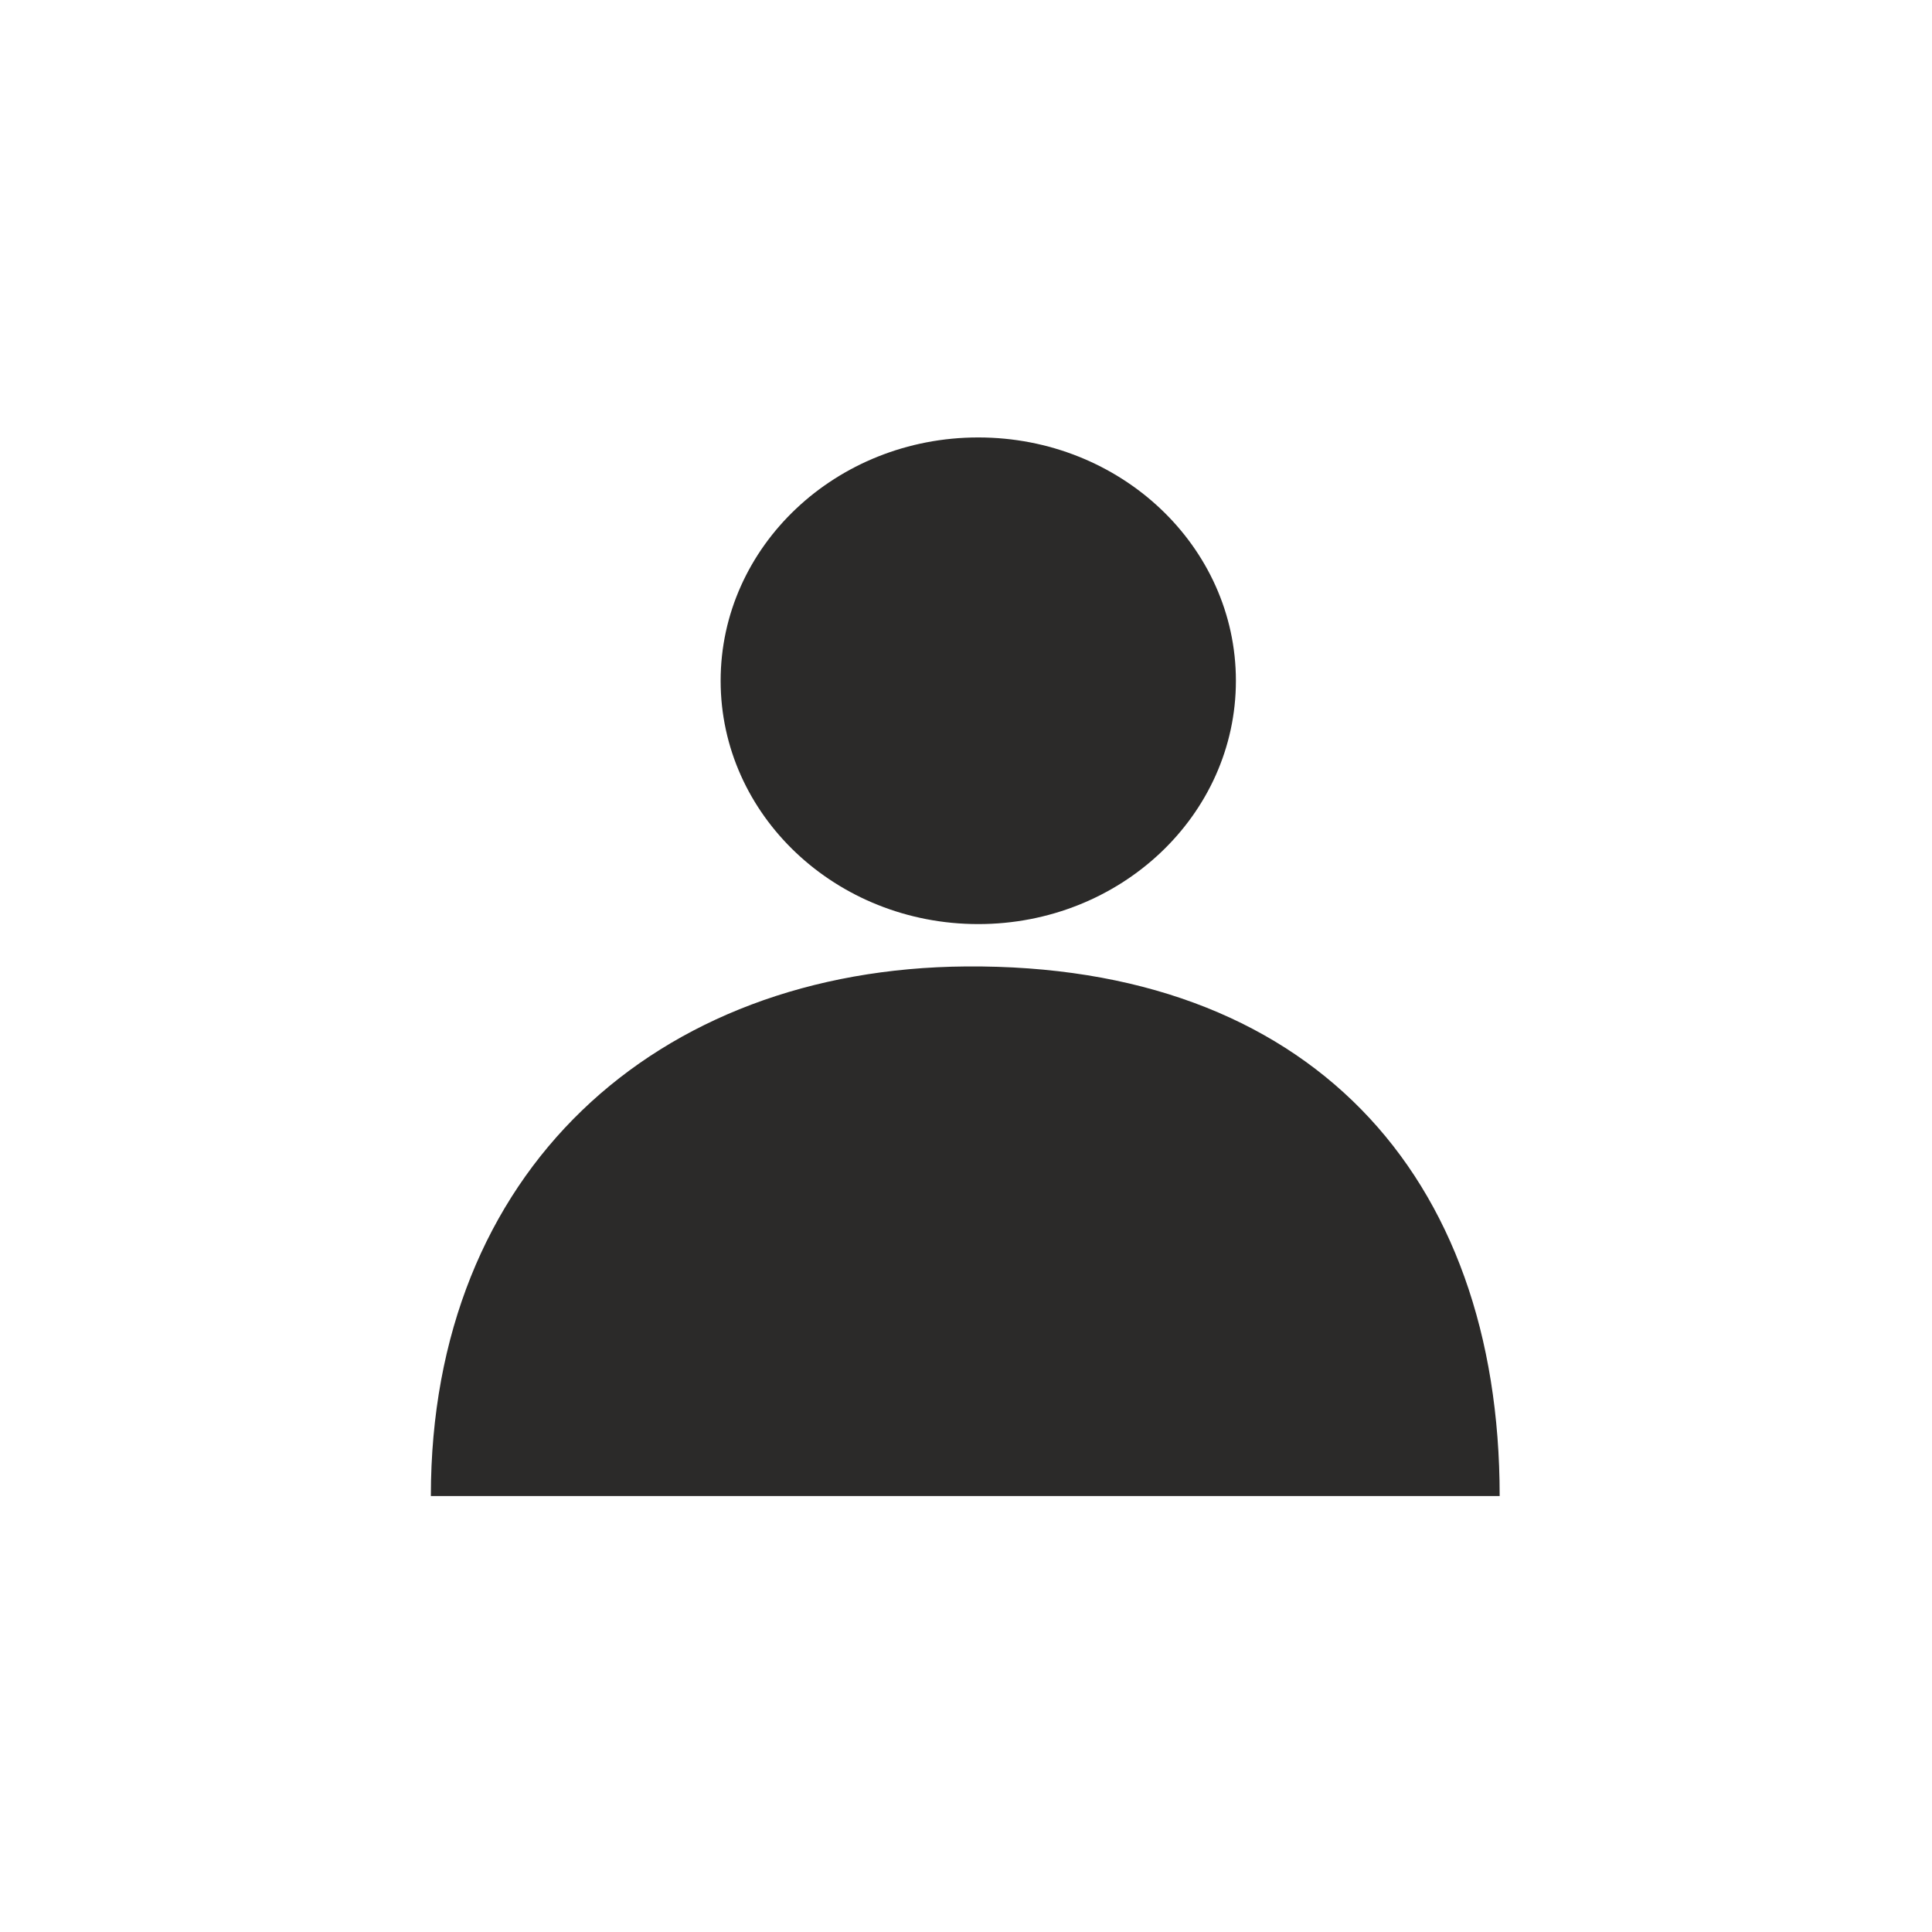
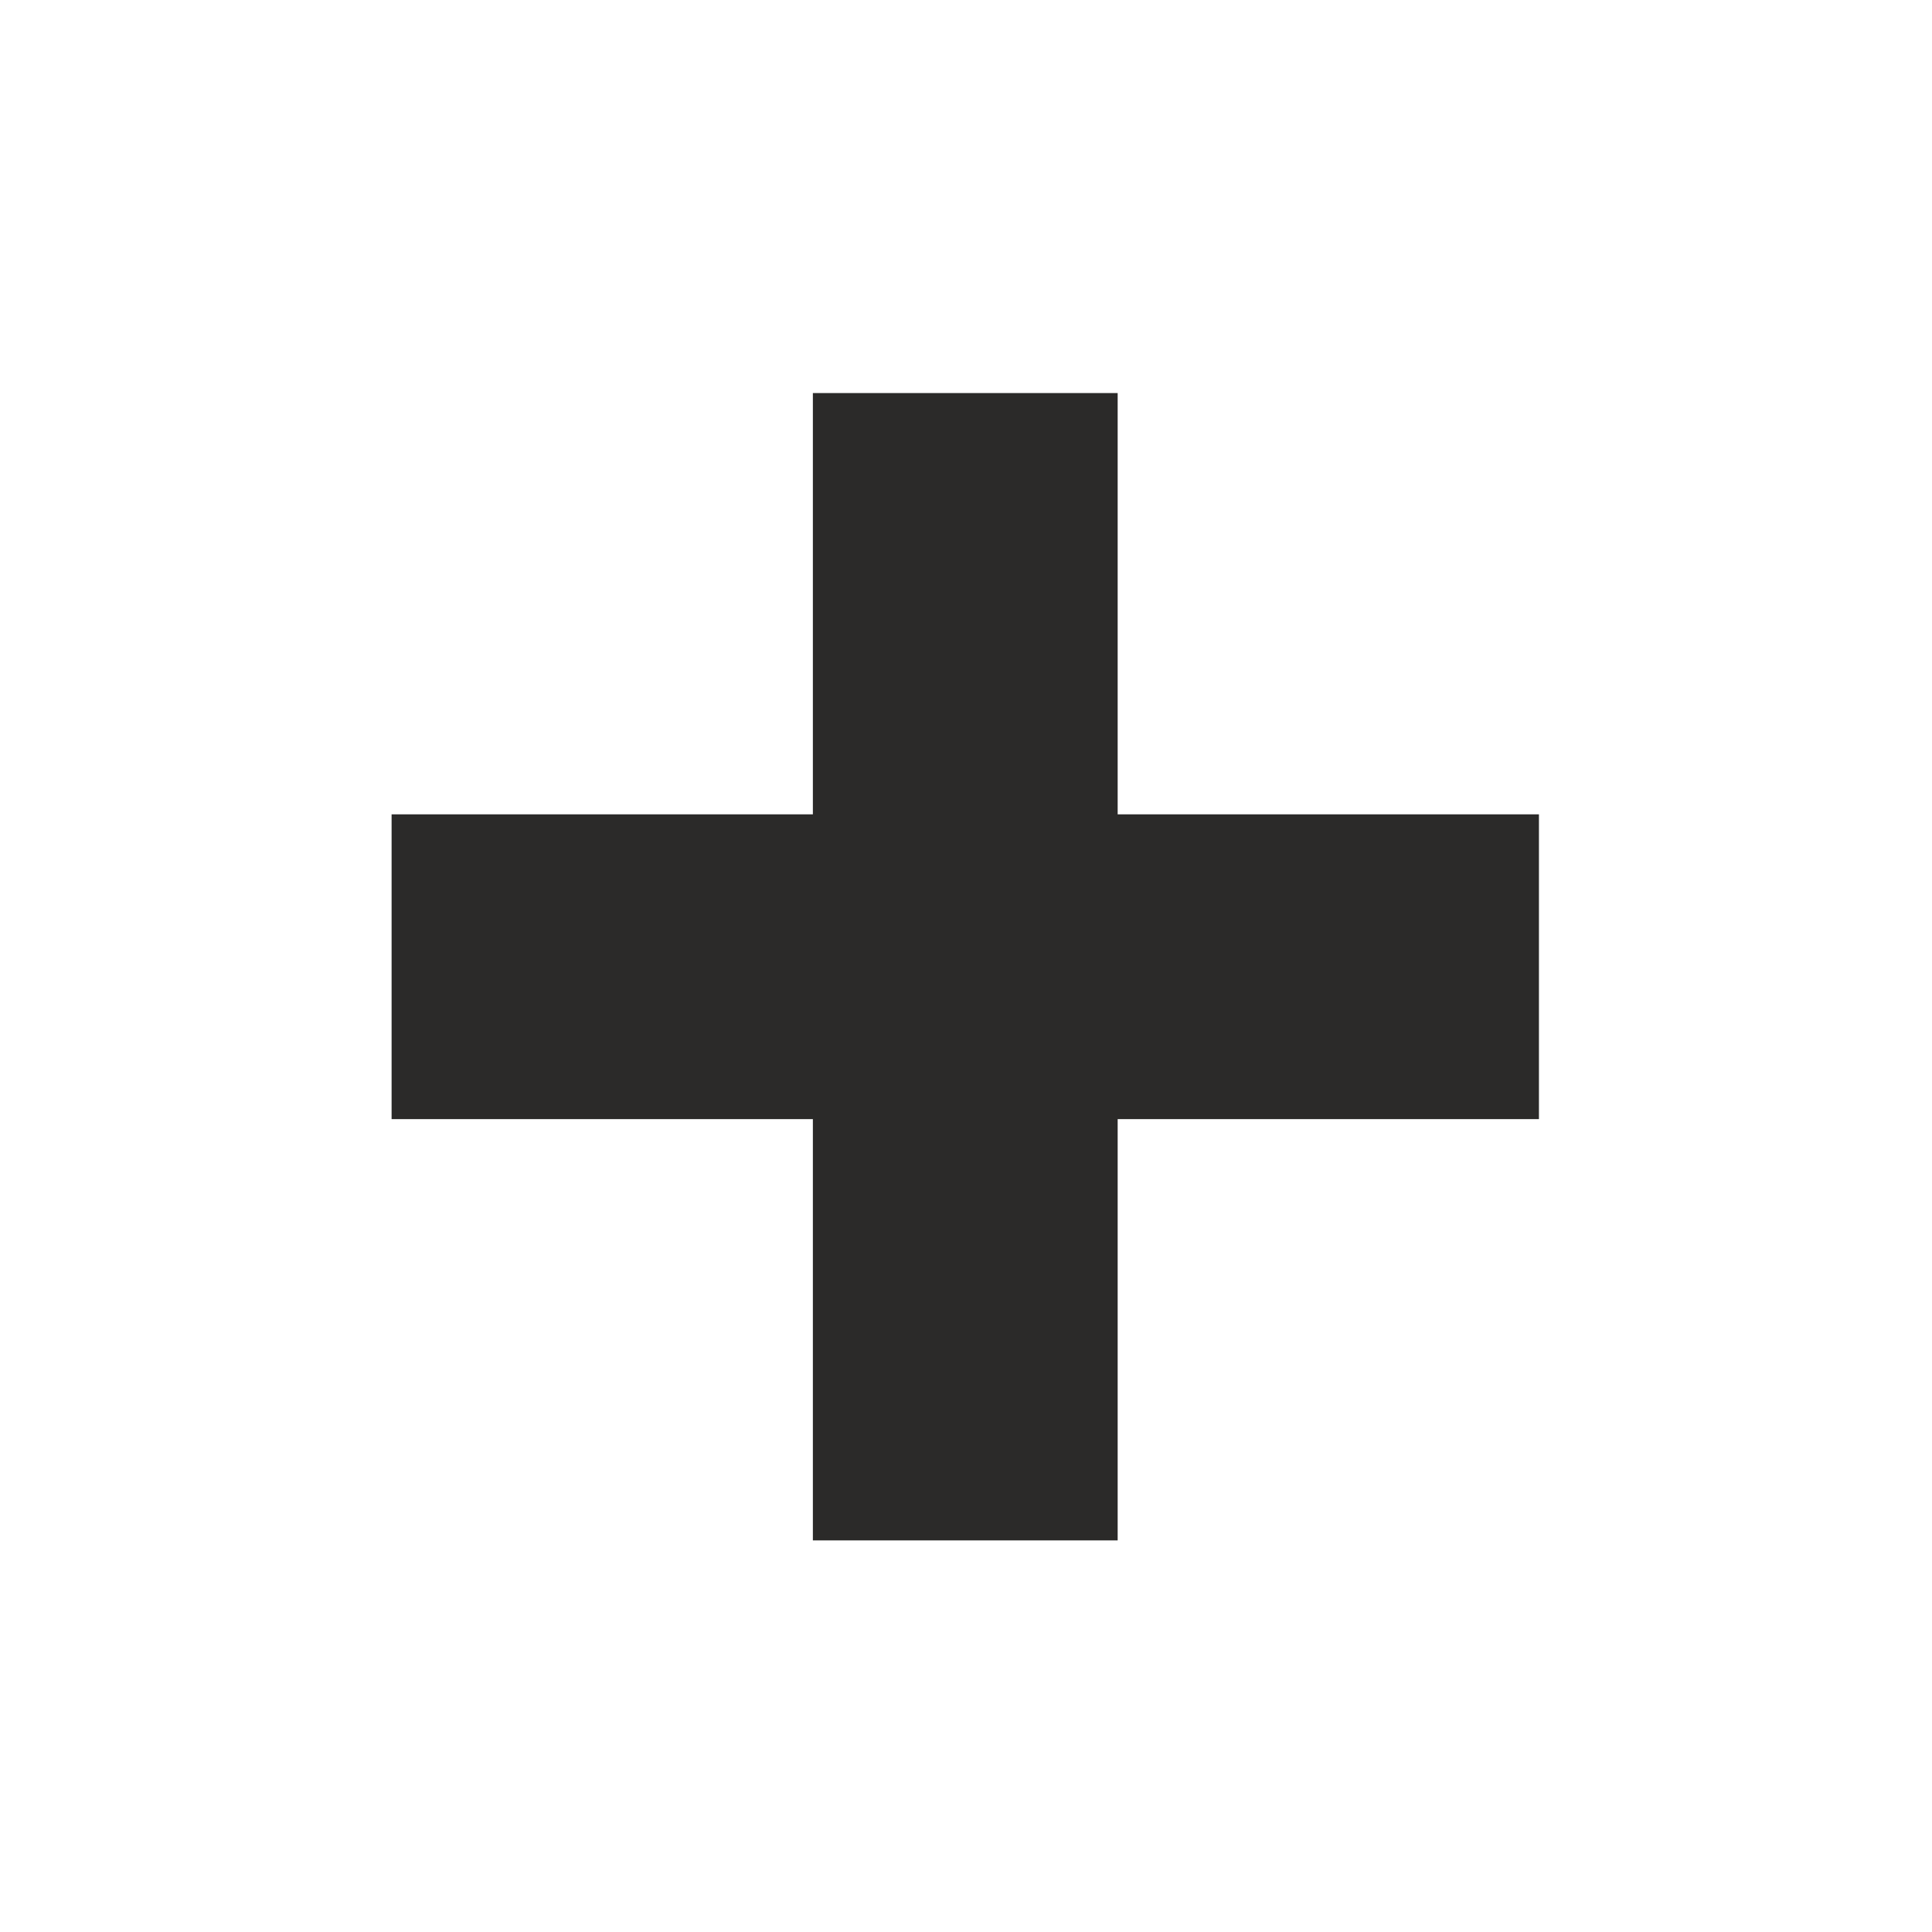
<svg xmlns="http://www.w3.org/2000/svg" xml:space="preserve" width="100mm" height="100mm" version="1.1" style="shape-rendering:geometricPrecision; text-rendering:geometricPrecision; image-rendering:optimizeQuality; fill-rule:evenodd; clip-rule:evenodd" viewBox="0 0 10000 10000">
  <defs>
    <style type="text/css">
   
    .fil0 {fill:#2B2A29}
   
  </style>
  </defs>
  <g id="Слой_x0020_1">
-     <path class="fil0" d="M5000 5002.31c1772.34,-13.75 2762.25,1073.27 2762.25,2741.08l-5532.11 0c0,-1680.4 1163.76,-2728.62 2769.86,-2741.08zm63.5 -2738.09c736.47,0 1333.5,563.86 1333.5,1259.41 0,695.55 -597.03,1259.41 -1333.5,1259.41 -736.47,0 -1333.5,-563.86 -1333.5,-1259.41 0,-695.55 597.03,-1259.41 1333.5,-1259.41z" />
+     <polygon class="fil0" points="4207.41,2034.49 5784.99,2034.49 5784.99,4215.01 7965.51,4215.01 7965.51,5792.59 5784.99,5792.59 5784.99,7973.11 4207.41,7973.11 4207.41,5792.59 2026.89,5792.59 2026.89,4215.01 4207.41,4215.01 " />
  </g>
</svg>
